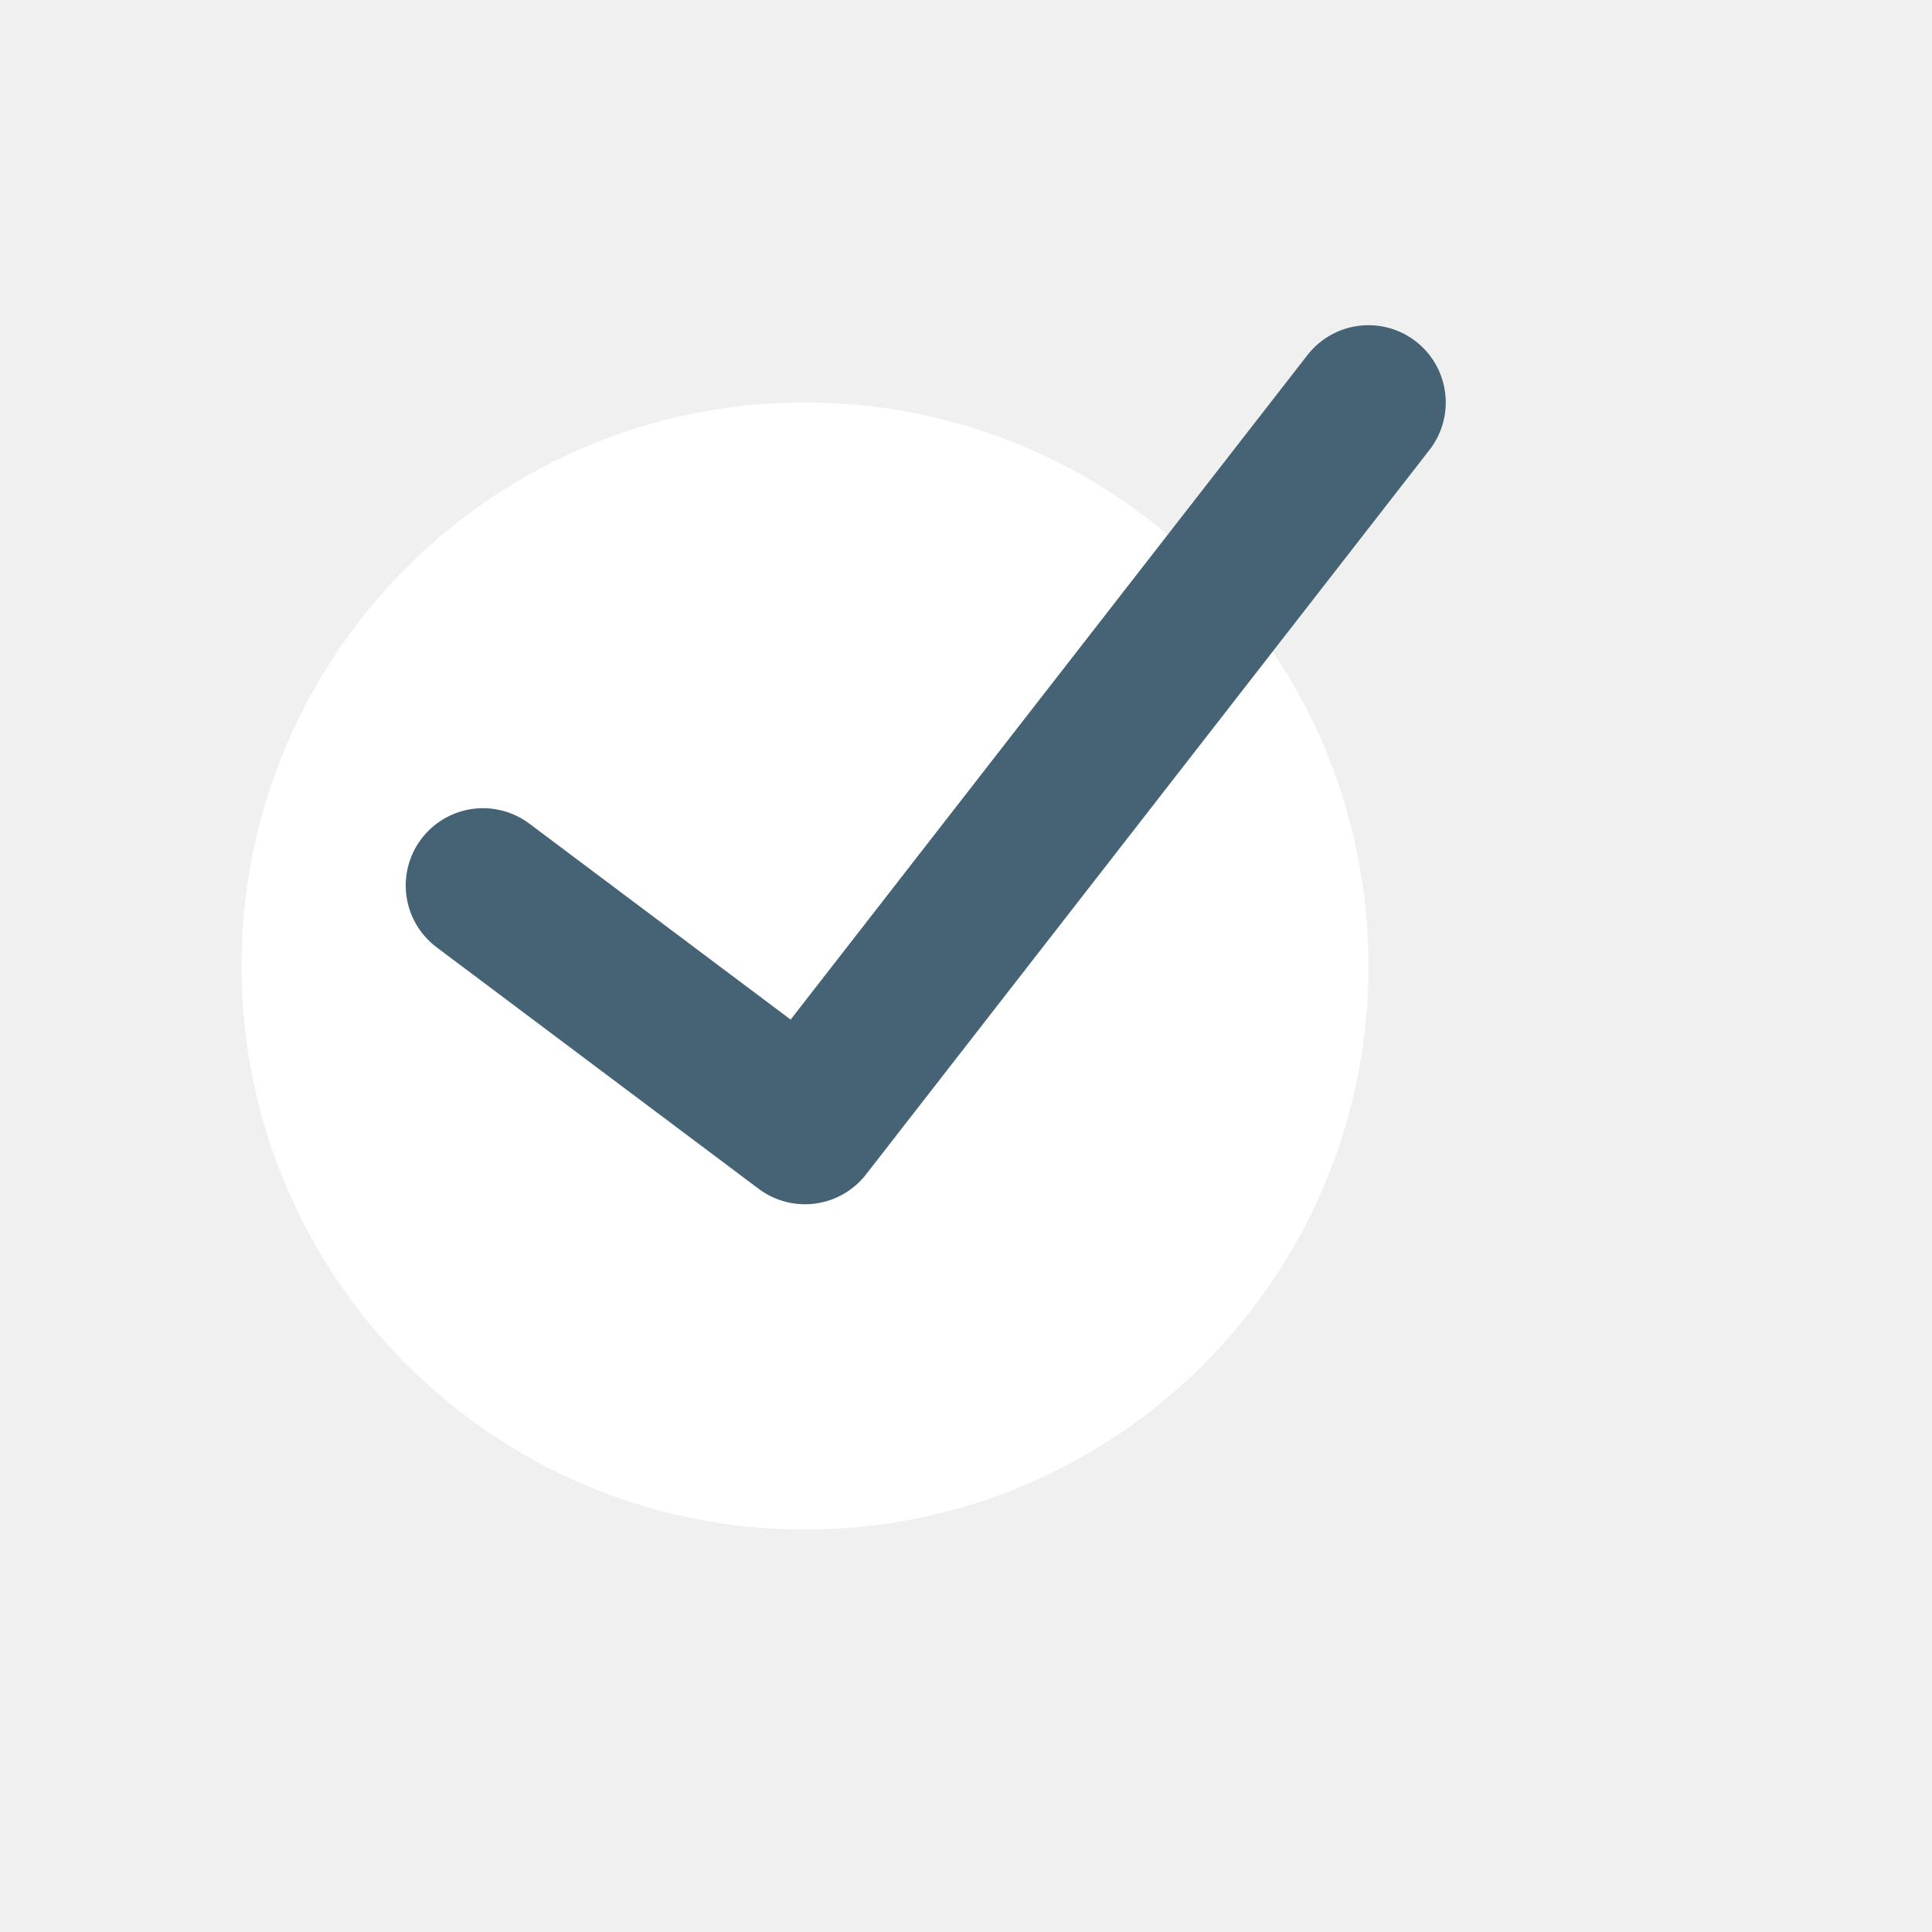
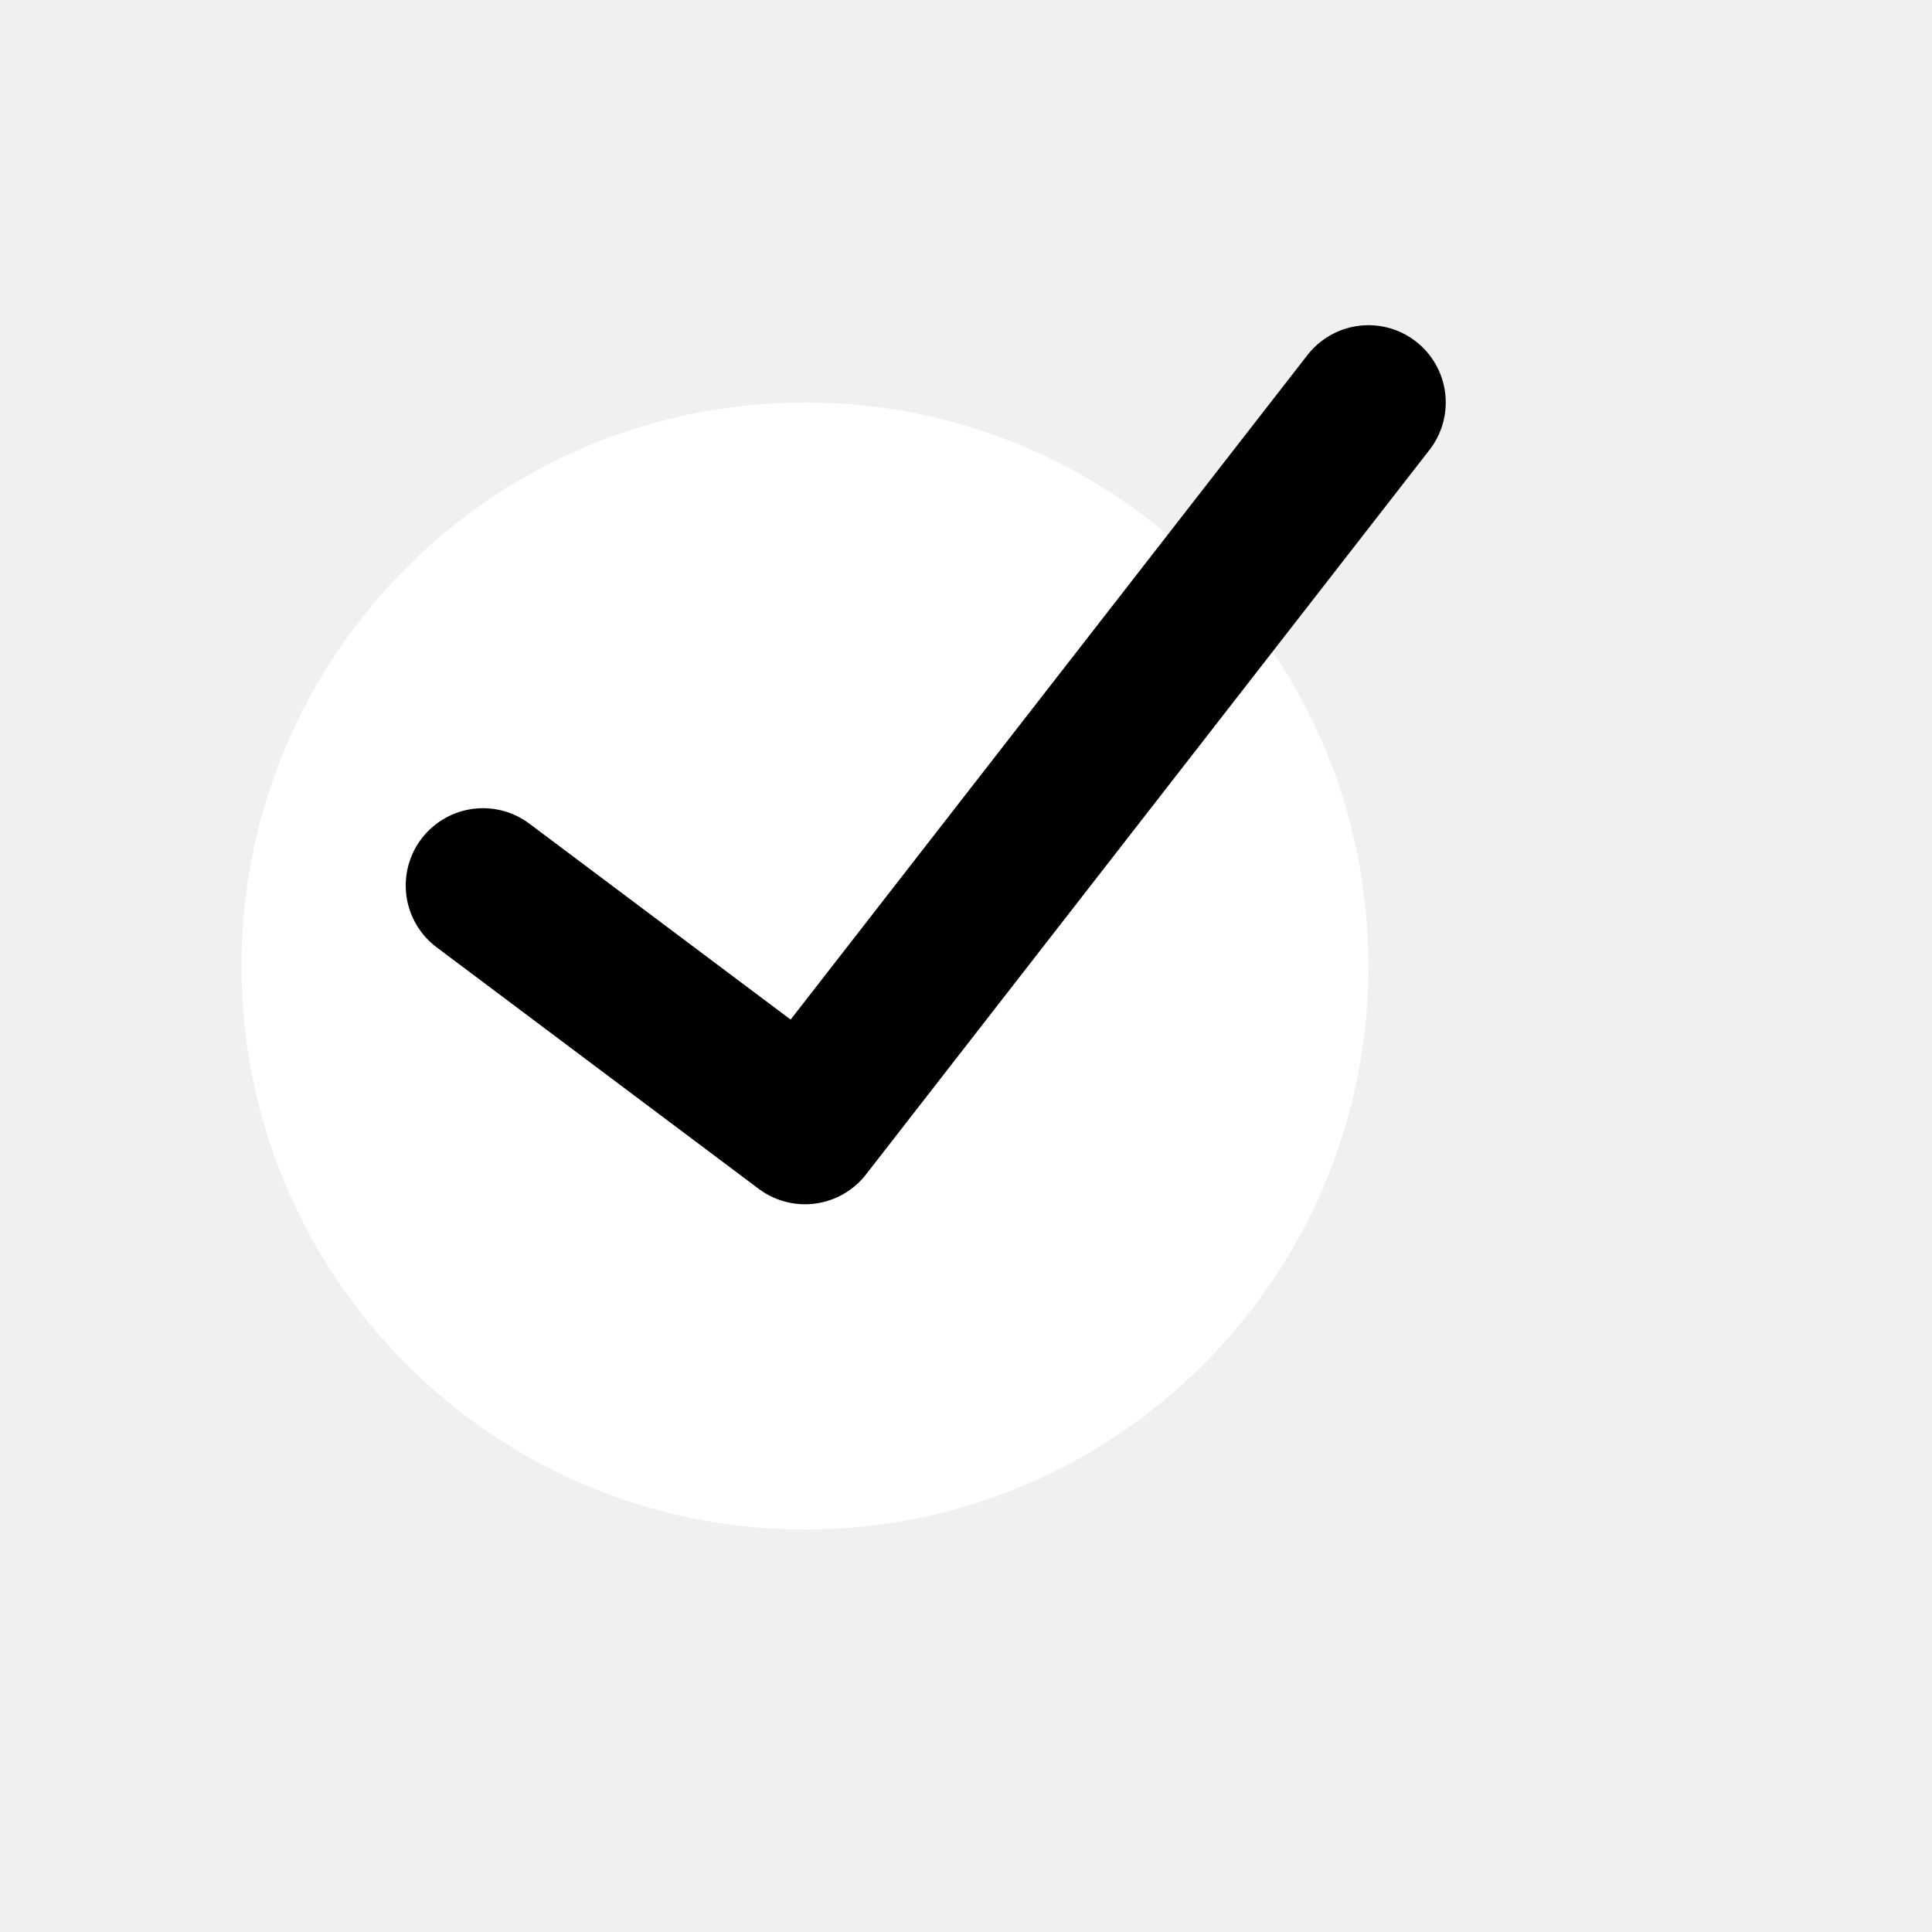
<svg xmlns="http://www.w3.org/2000/svg" width="25" height="25" viewBox="0 0 25 25" fill="none">
  <path d="M10.417 19.792C14.444 19.792 17.708 16.527 17.708 12.5C17.708 8.473 14.444 5.208 10.417 5.208C6.39 5.208 3.125 8.473 3.125 12.5C3.125 16.527 6.39 19.792 10.417 19.792Z" fill="white" />
-   <path d="M6.25 11.458L10.417 14.583L17.708 5.208" stroke="#456375" stroke-width="2" stroke-linecap="round" stroke-linejoin="round" />
+   <path d="M6.25 11.458L10.417 14.583L17.708 5.208" stroke="black" stroke-width="2" stroke-linecap="round" stroke-linejoin="round" />
</svg>
